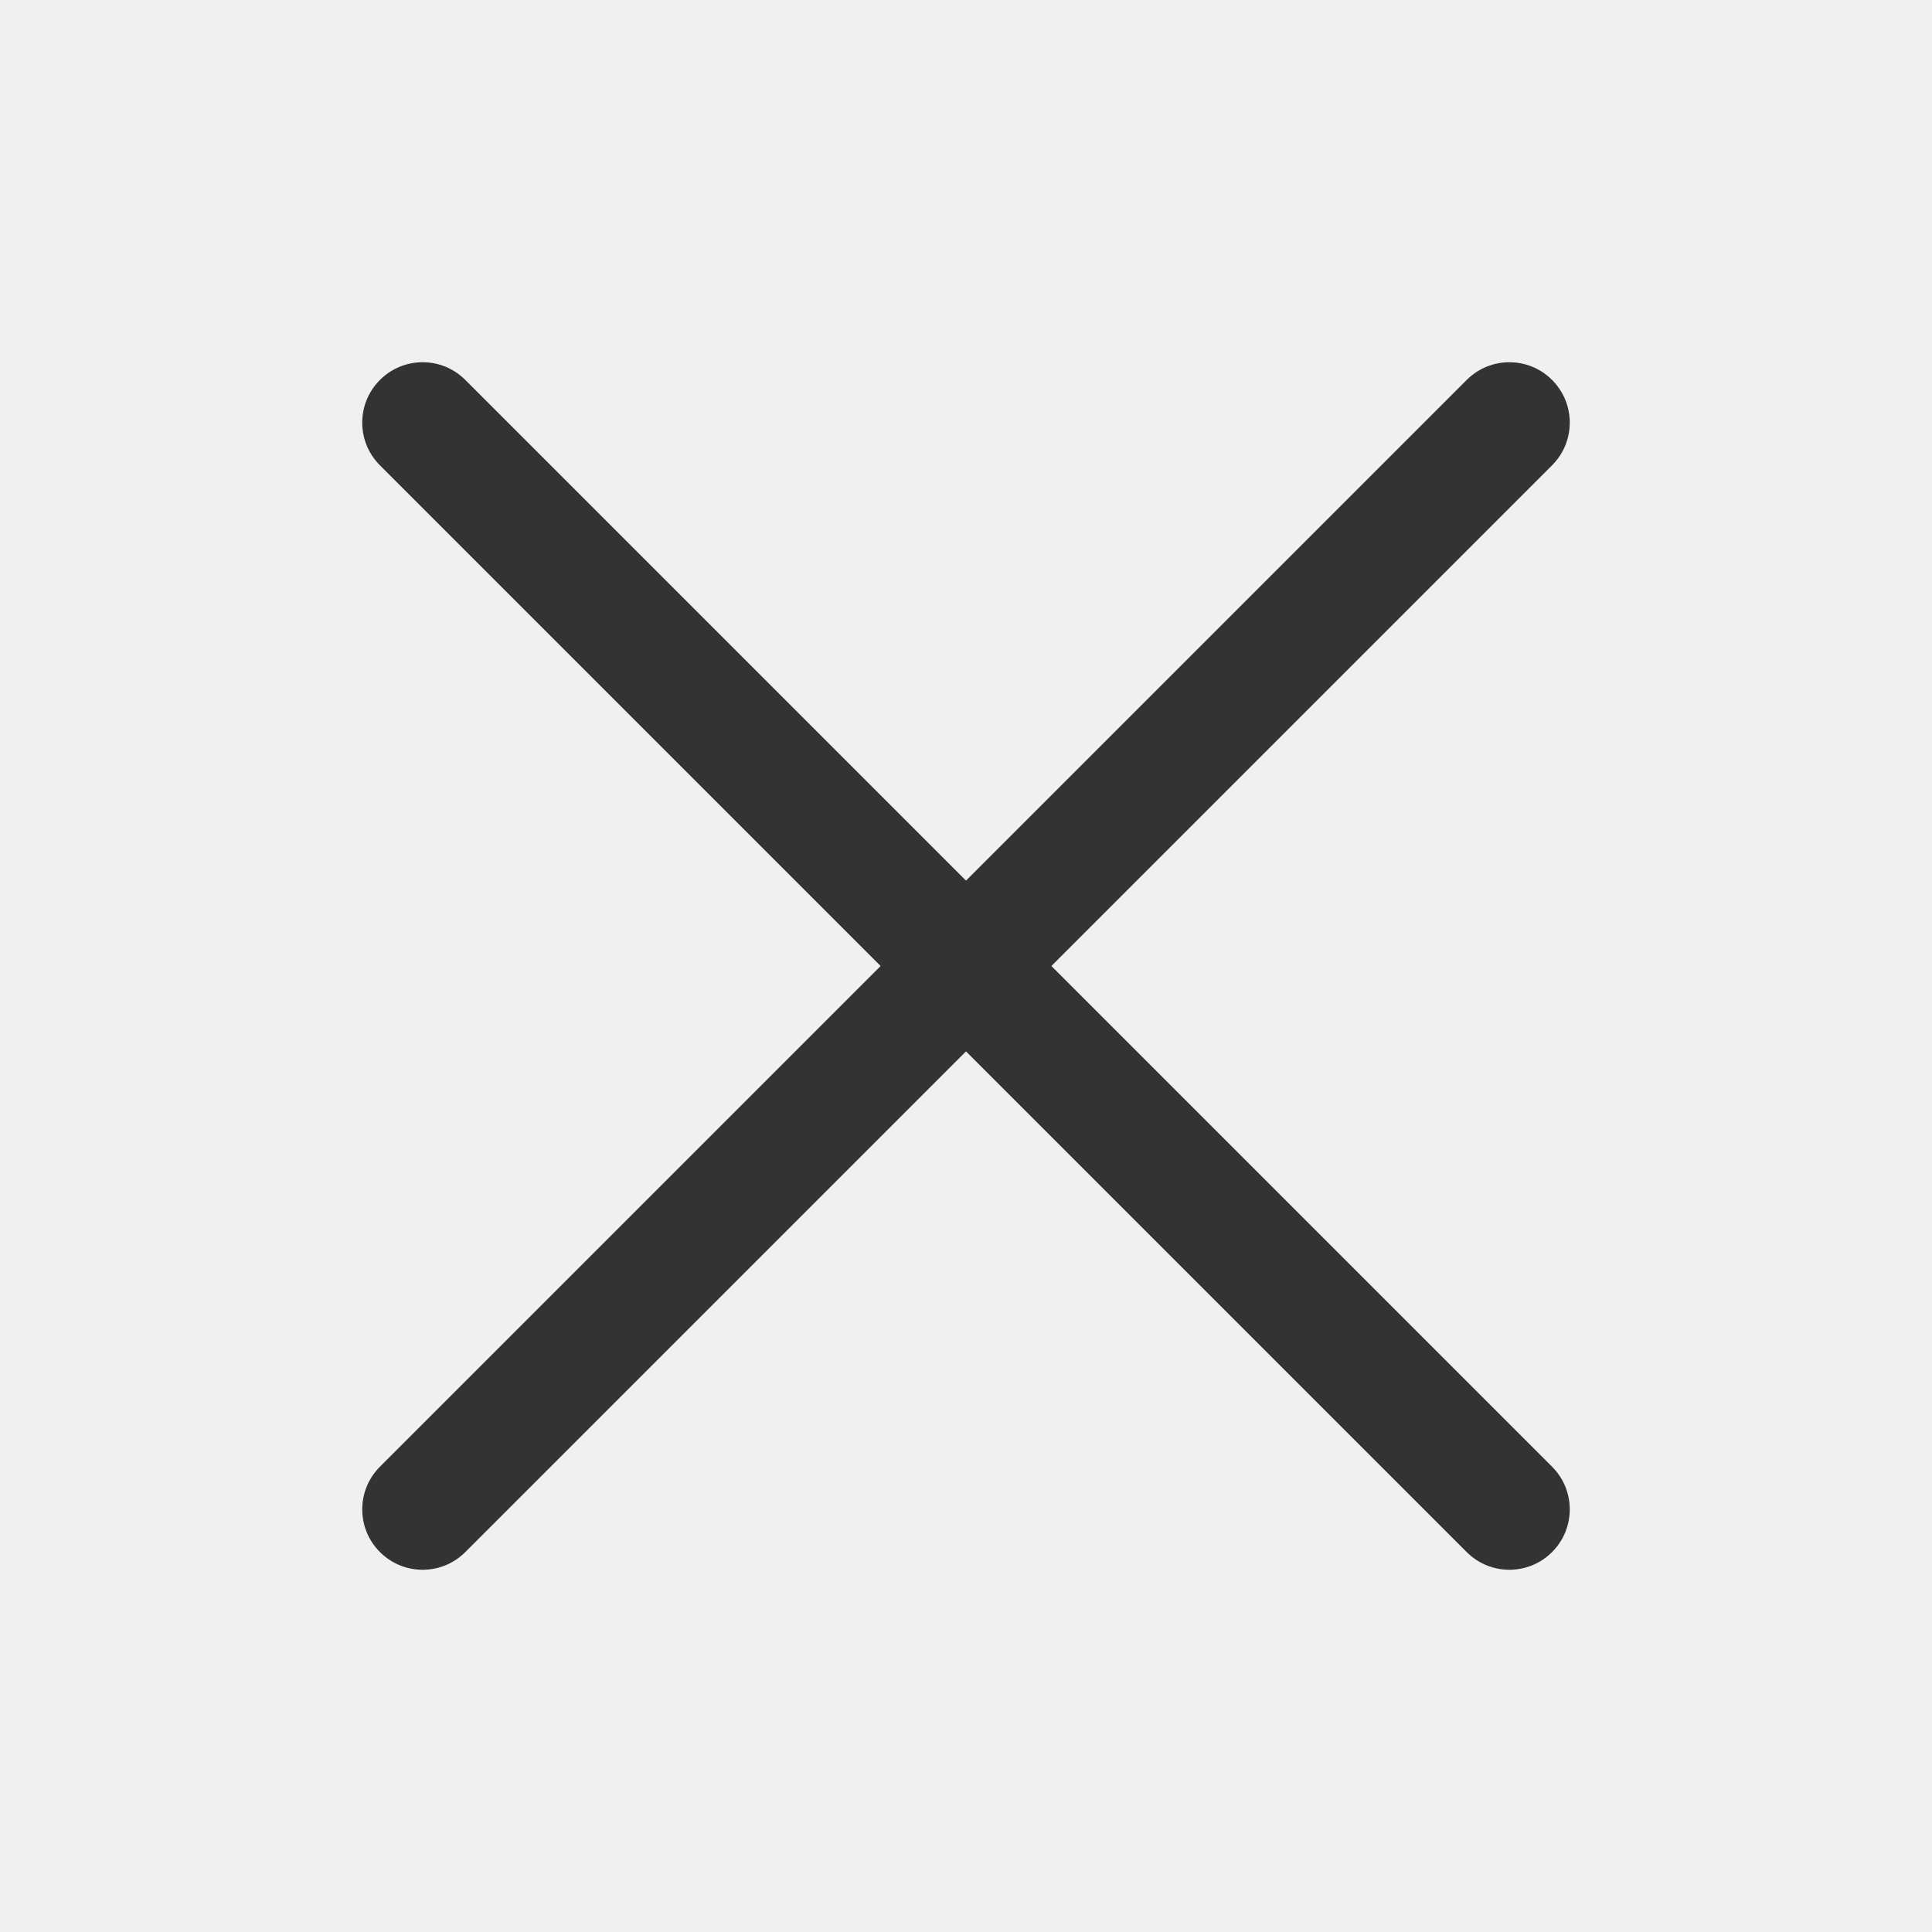
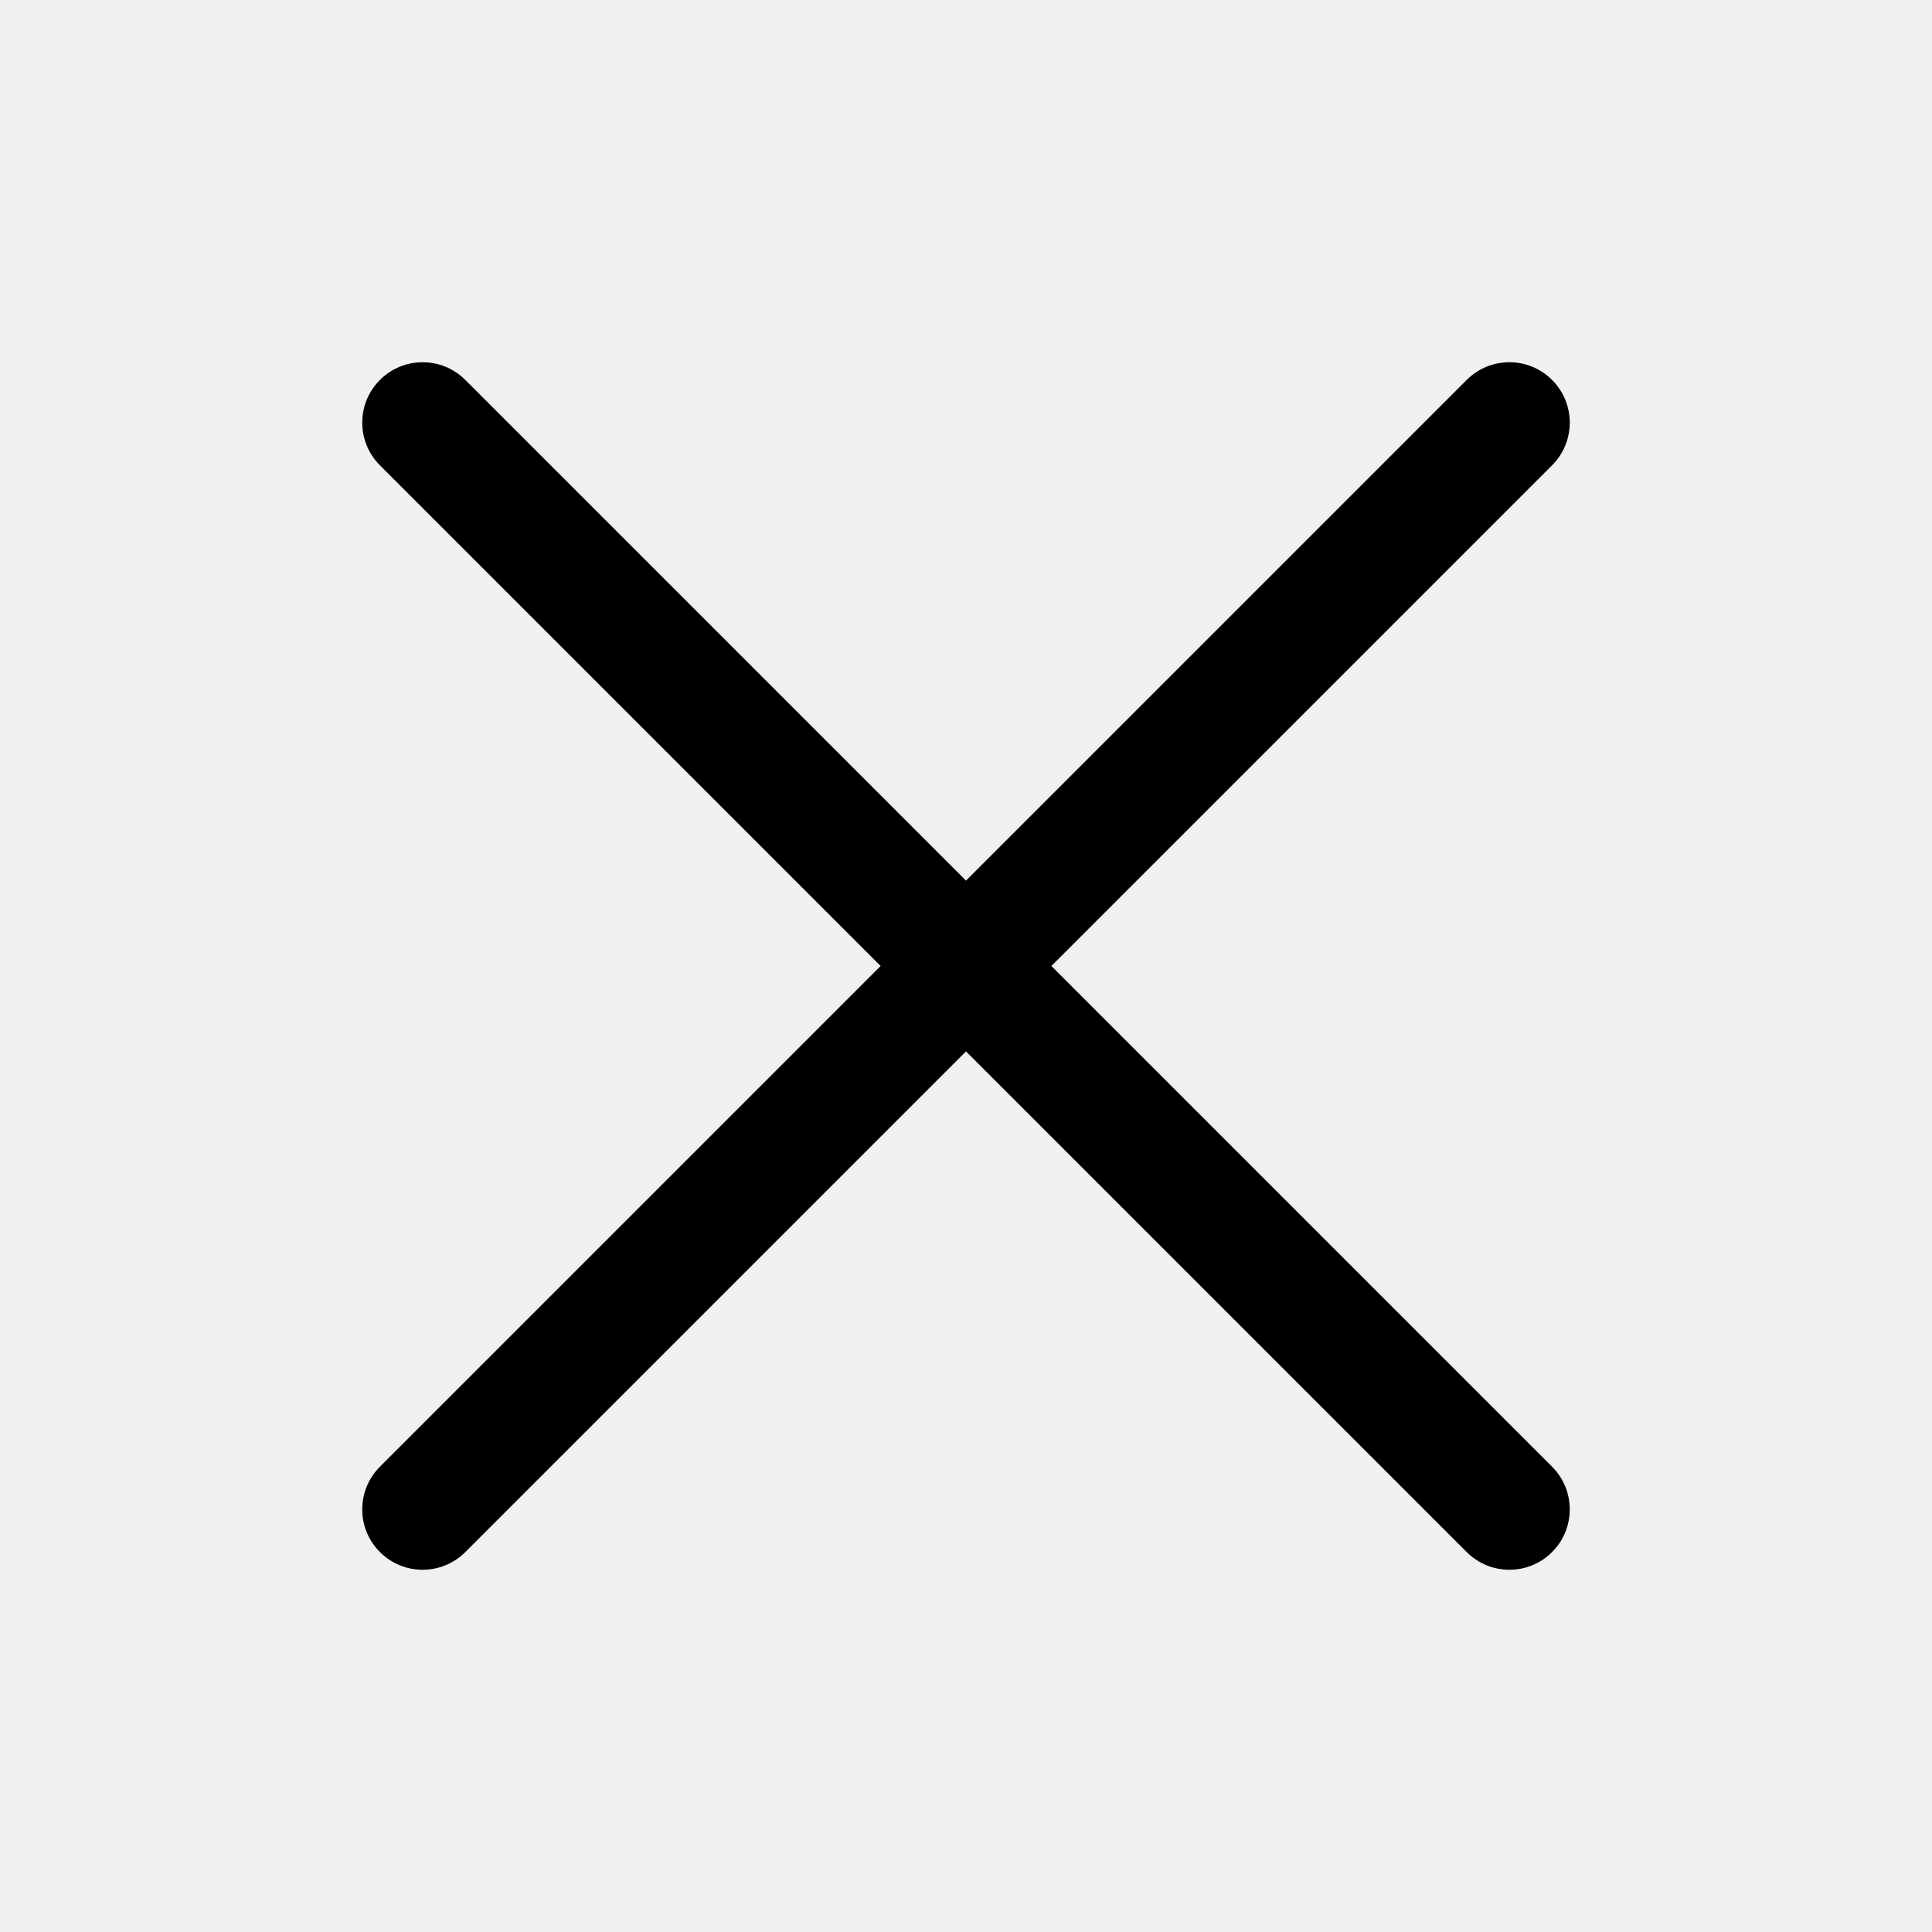
- <svg xmlns="http://www.w3.org/2000/svg" width="32" height="32" viewBox="0 0 32 32" fill="none">
-   <g clip-path="url(#clip0_6482_261825)">
-     <path fill-rule="evenodd" clip-rule="evenodd" d="M6.293 6.293C6.683 5.902 7.317 5.902 7.707 6.293L16 14.586L24.293 6.293C24.683 5.902 25.317 5.902 25.707 6.293C26.098 6.683 26.098 7.317 25.707 7.707L17.414 16L25.707 24.293C26.098 24.683 26.098 25.317 25.707 25.707C25.317 26.098 24.683 26.098 24.293 25.707L16 17.414L7.707 25.707C7.317 26.098 6.683 26.098 6.293 25.707C5.902 25.317 5.902 24.683 6.293 24.293L14.586 16L6.293 7.707C5.902 7.317 5.902 6.683 6.293 6.293Z" fill="#333333" />
-   </g>
-   <defs>
-     <clipPath id="clip0_6482_261825">
-       <rect width="32" height="32" fill="white" />
-     </clipPath>
-   </defs>
+ <svg xmlns="http://www.w3.org/2000/svg" viewBox="0 0 32 32">
+   <path d="M6.293 6.293C6.683 5.902 7.317 5.902 7.707 6.293L16 14.586L24.293 6.293C24.683 5.902 25.317 5.902 25.707 6.293C26.098 6.683 26.098 7.317 25.707 7.707L17.414 16L25.707 24.293C26.098 24.683 26.098 25.317 25.707 25.707C25.317 26.098 24.683 26.098 24.293 25.707L16 17.414L7.707 25.707C7.317 26.098 6.683 26.098 6.293 25.707C5.902 25.317 5.902 24.683 6.293 24.293L14.586 16L6.293 7.707C5.902 7.317 5.902 6.683 6.293 6.293Z" />
</svg>
